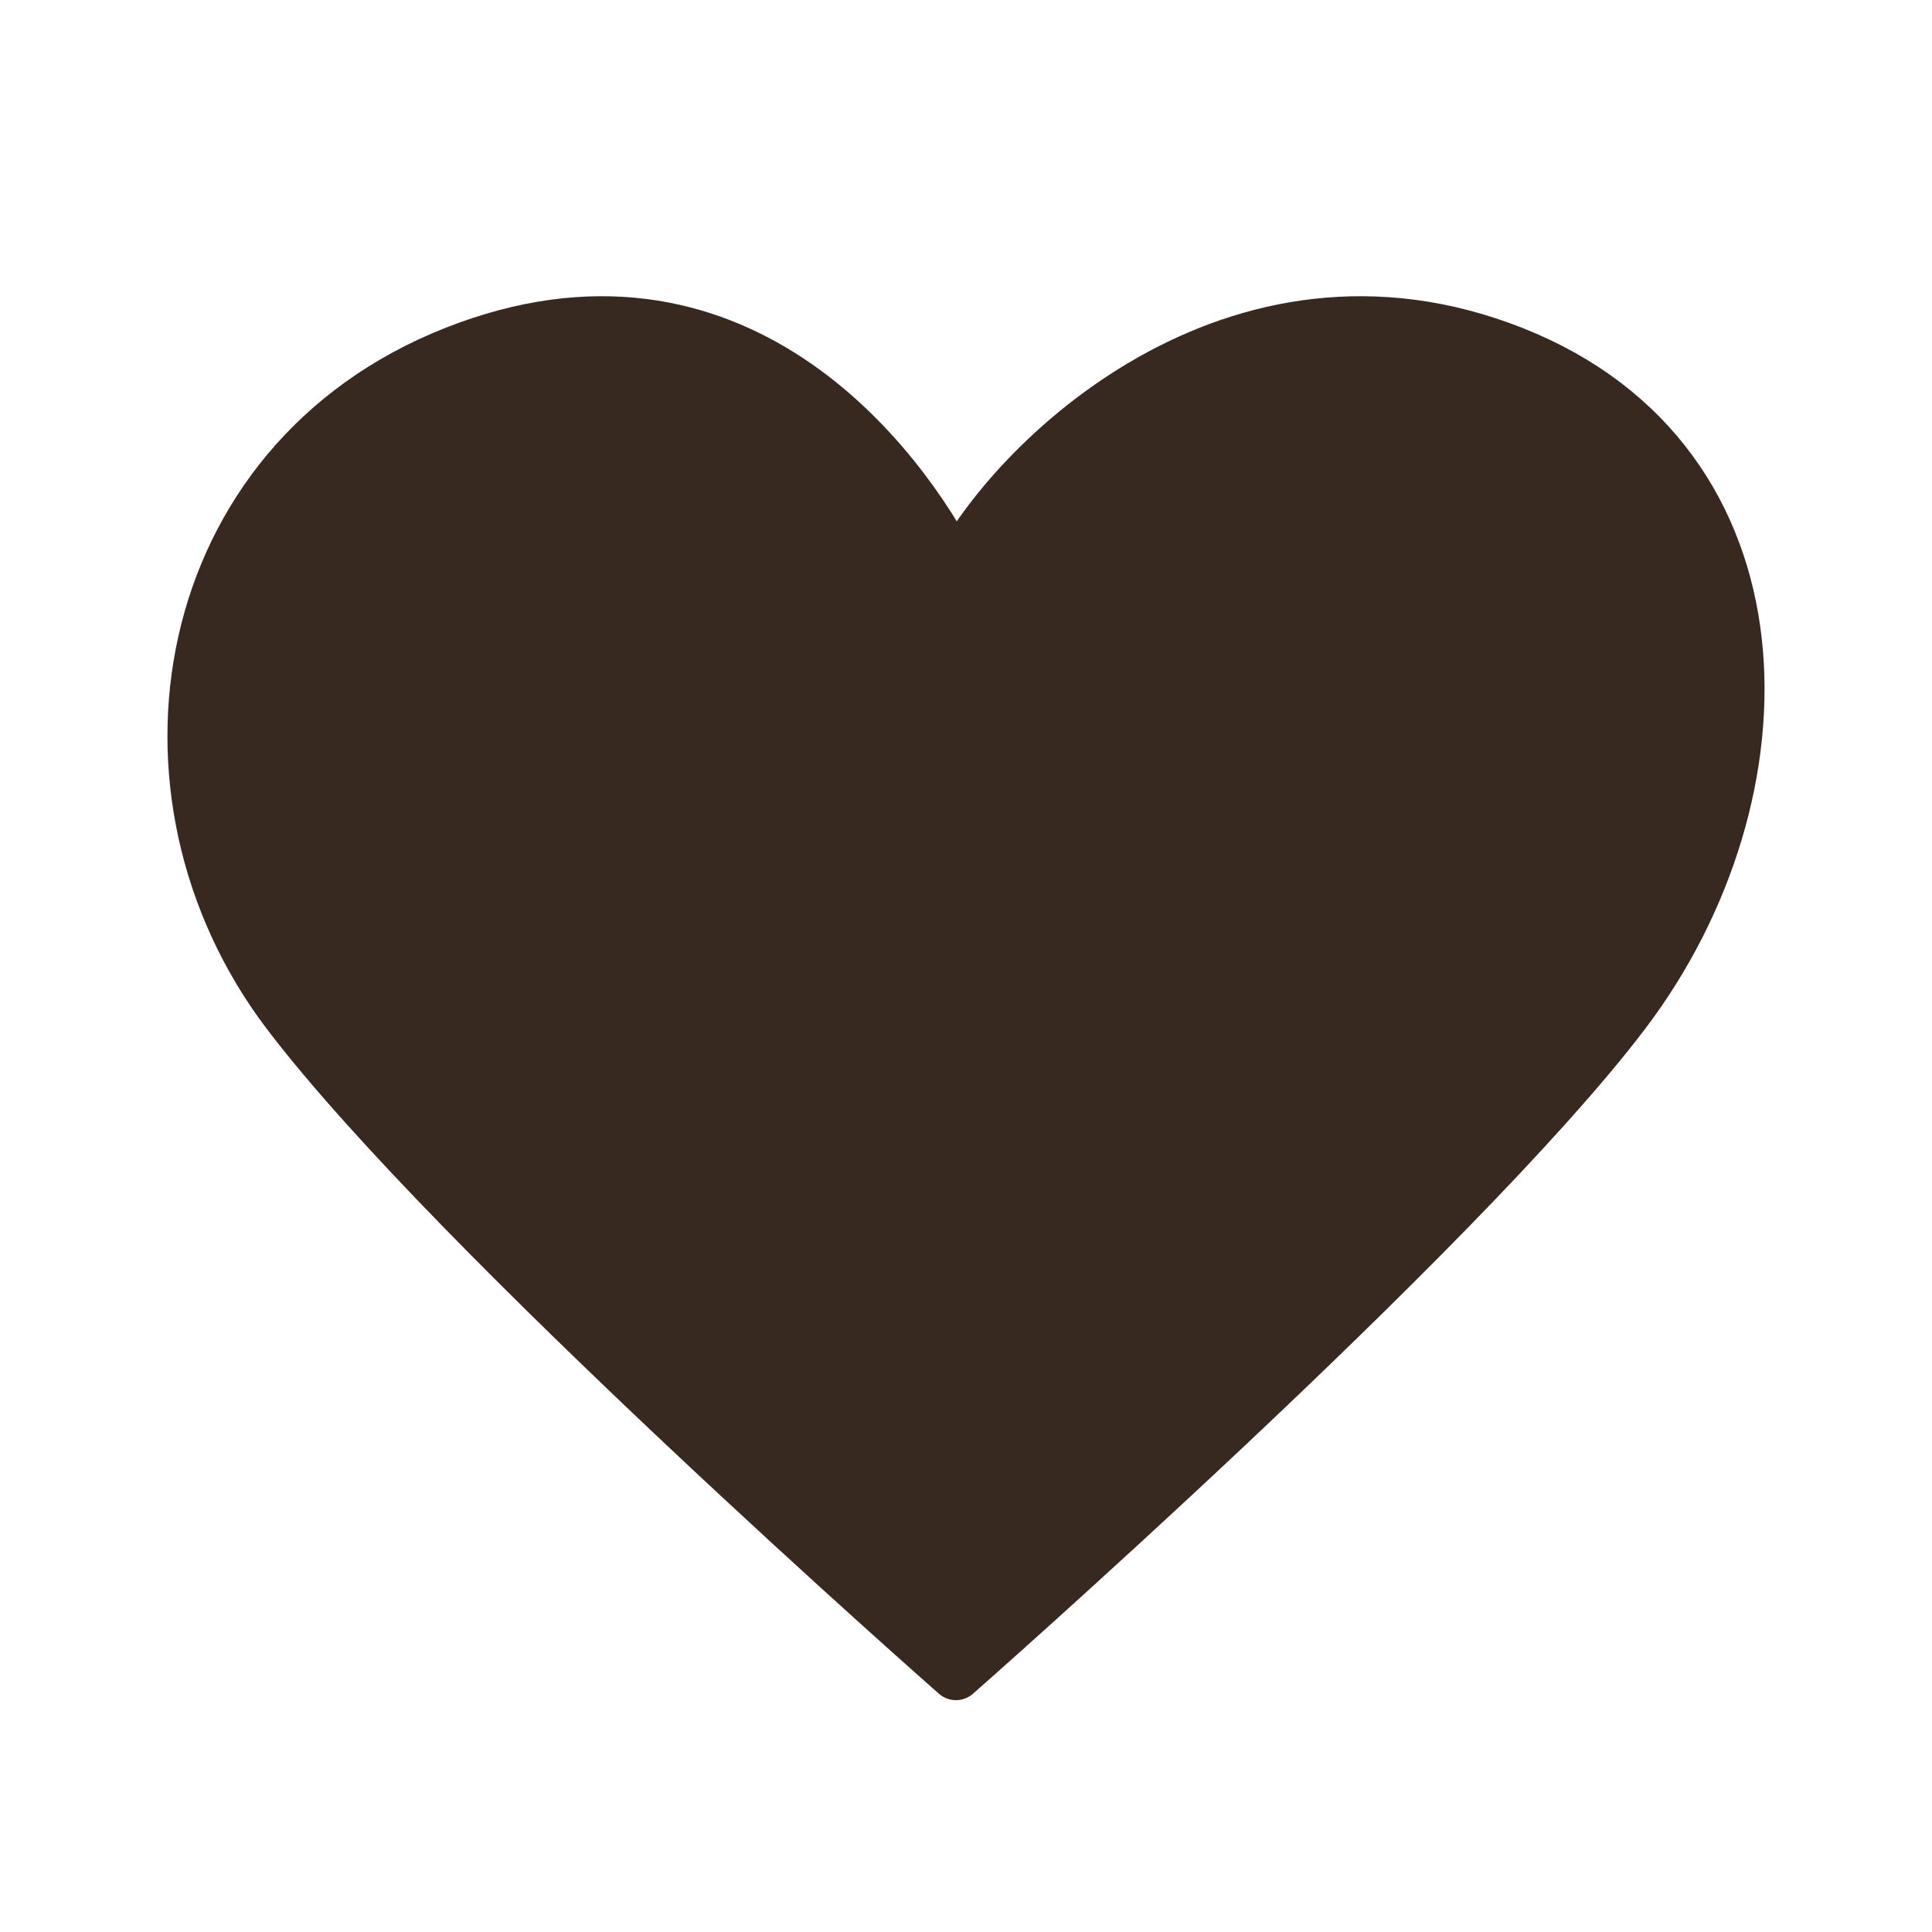
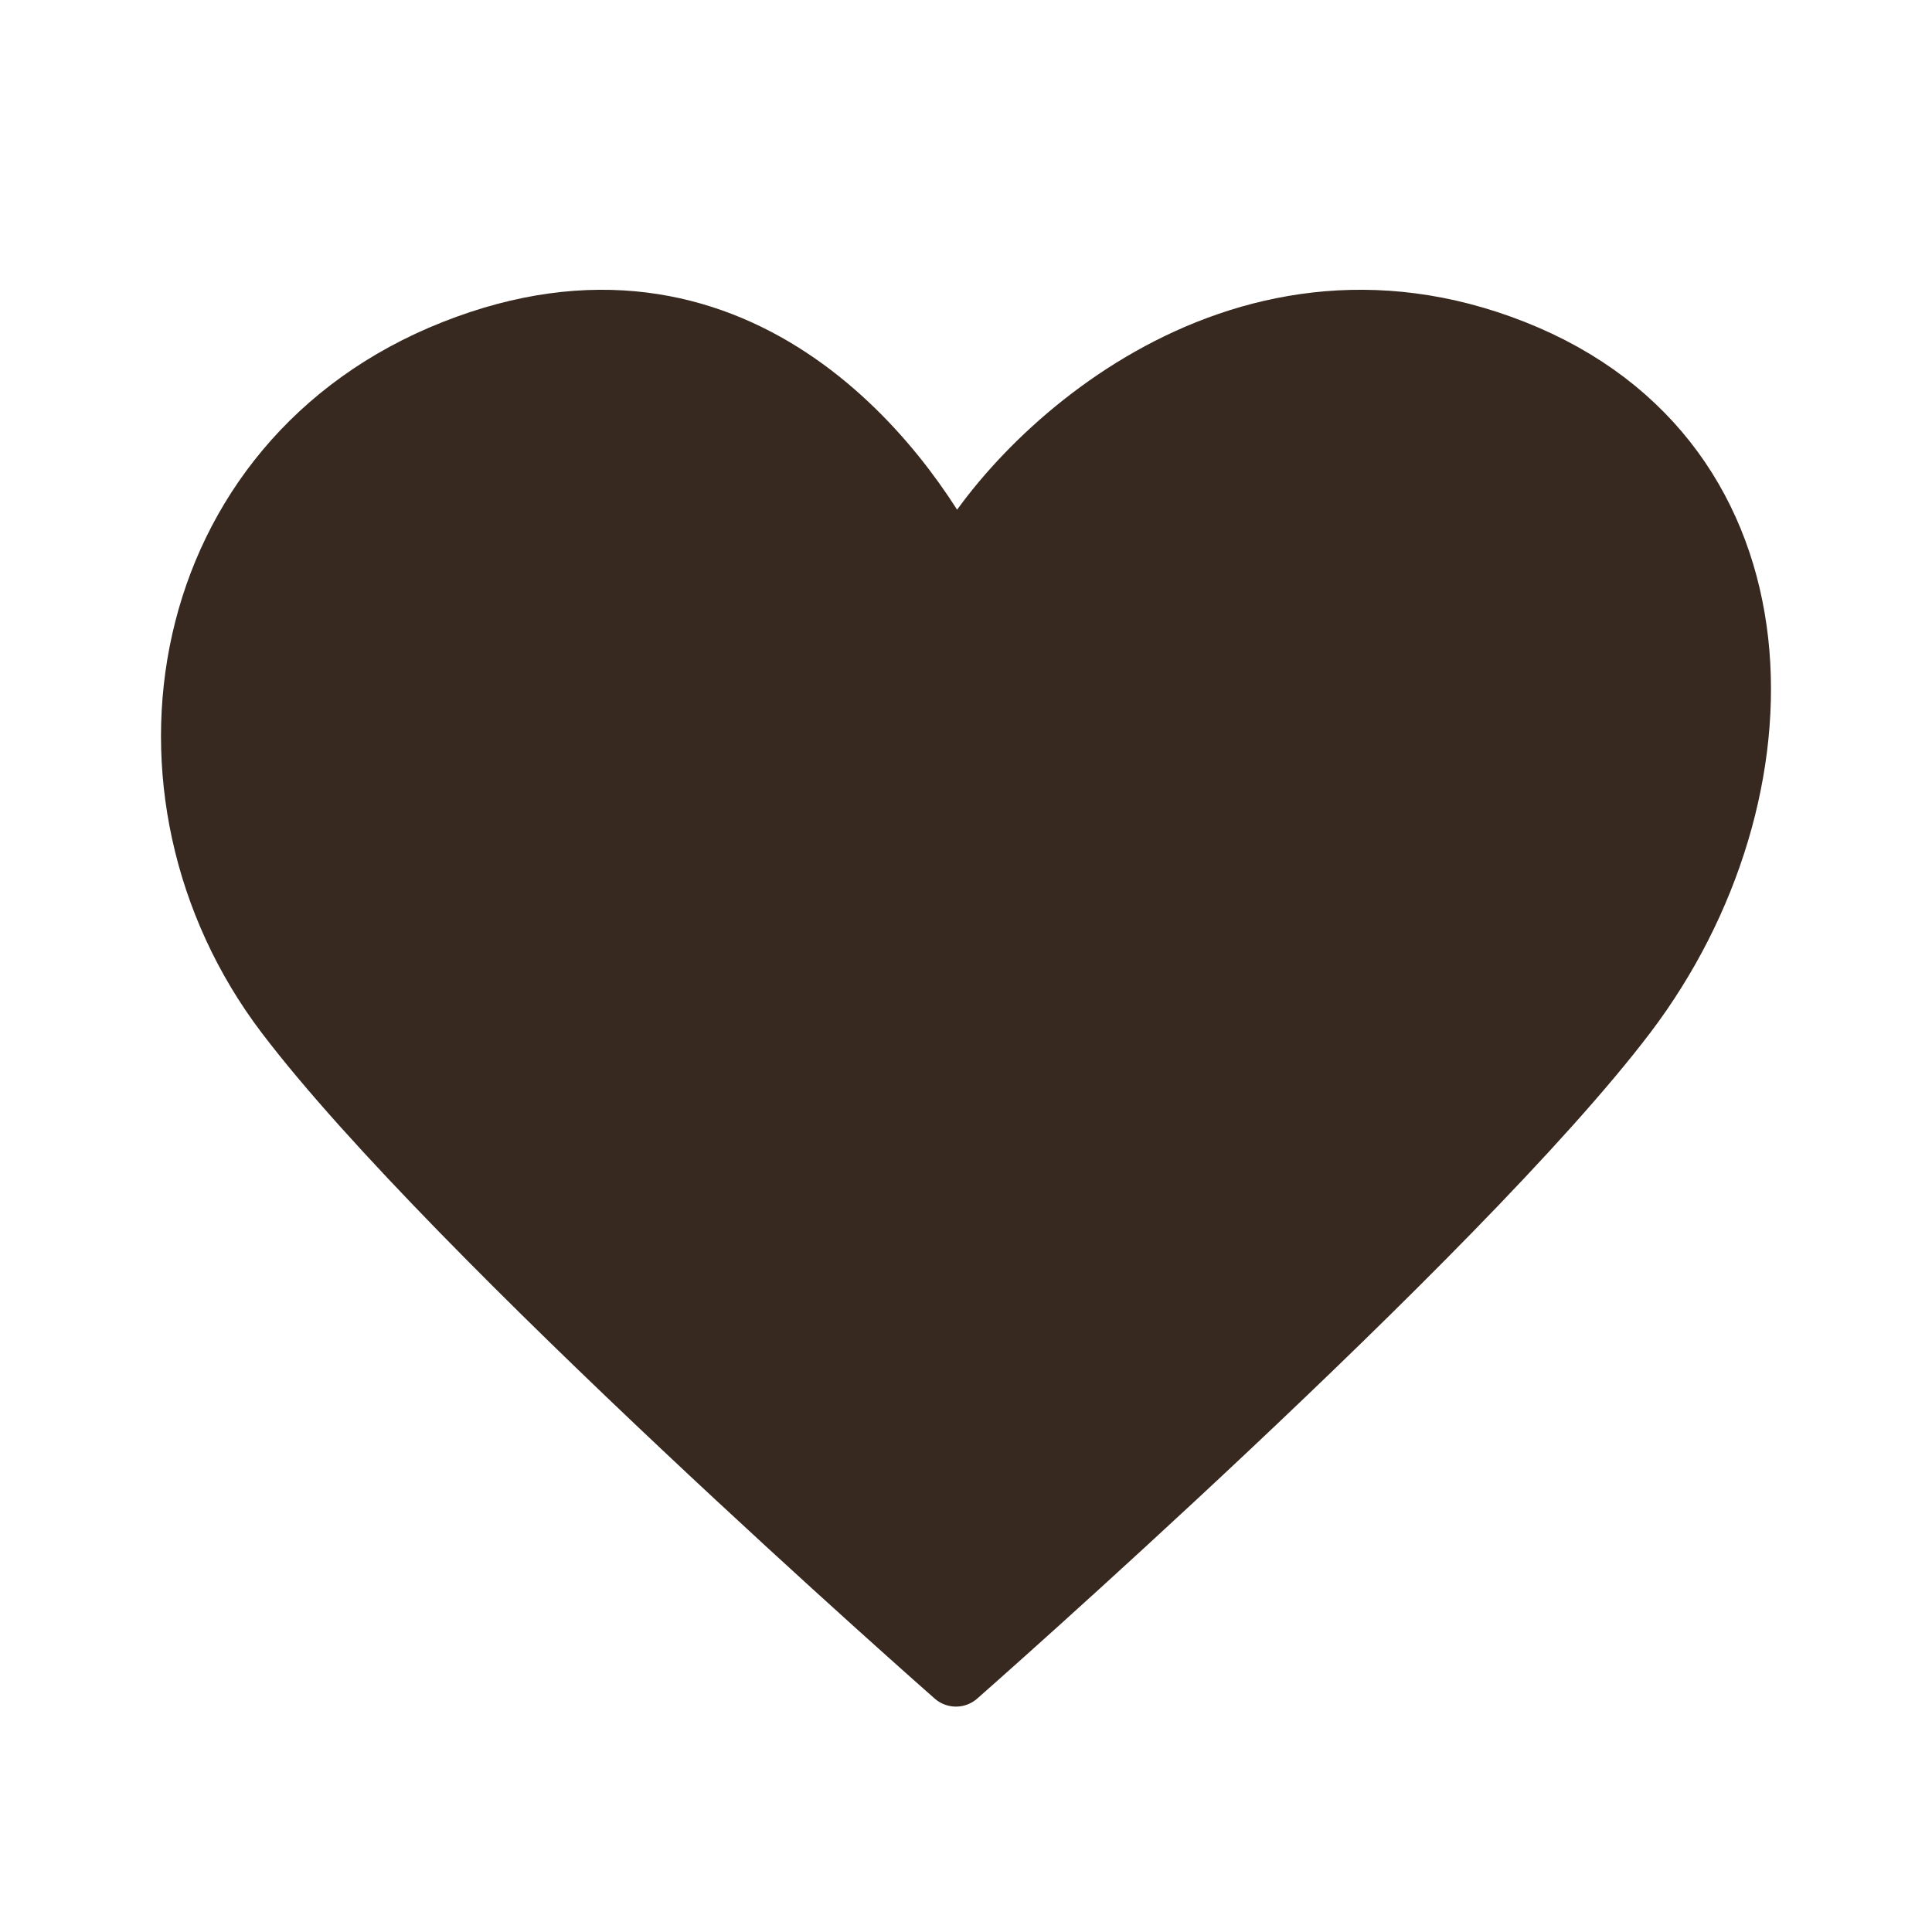
- <svg xmlns="http://www.w3.org/2000/svg" preserveAspectRatio="none" overflow="visible" style="display: block;" width="30" height="30" viewBox="0 0 30 30" fill="none">
-   <g id="2">
-     <path id="Vector" d="M4.46 15.733C1.864 12.311 2.73 7.177 7.056 5.466C11.383 3.755 13.979 7.177 14.844 8.889C15.71 7.177 19.171 3.755 23.498 5.466C27.824 7.177 27.824 12.311 25.228 15.733C22.632 19.155 14.844 26 14.844 26C14.844 26 7.056 19.155 4.46 15.733Z" fill="#37291F" stroke="#37291F" stroke-width="0.8" stroke-linecap="round" stroke-linejoin="round" />
-   </g>
+ <svg xmlns="http://www.w3.org/2000/svg" width="30" height="30" viewBox="0 0 30 30" fill="none">
+   <path d="M4.46 15.733C1.864 12.311 2.73 7.177 7.056 5.466C11.383 3.755 13.979 7.177 14.844 8.889C15.71 7.177 19.171 3.755 23.498 5.466C27.824 7.177 27.824 12.311 25.228 15.733C22.632 19.155 14.844 26 14.844 26C14.844 26 7.056 19.155 4.46 15.733Z" fill="#37291F" stroke="#37291F" stroke-linecap="round" stroke-linejoin="round" />
</svg>
